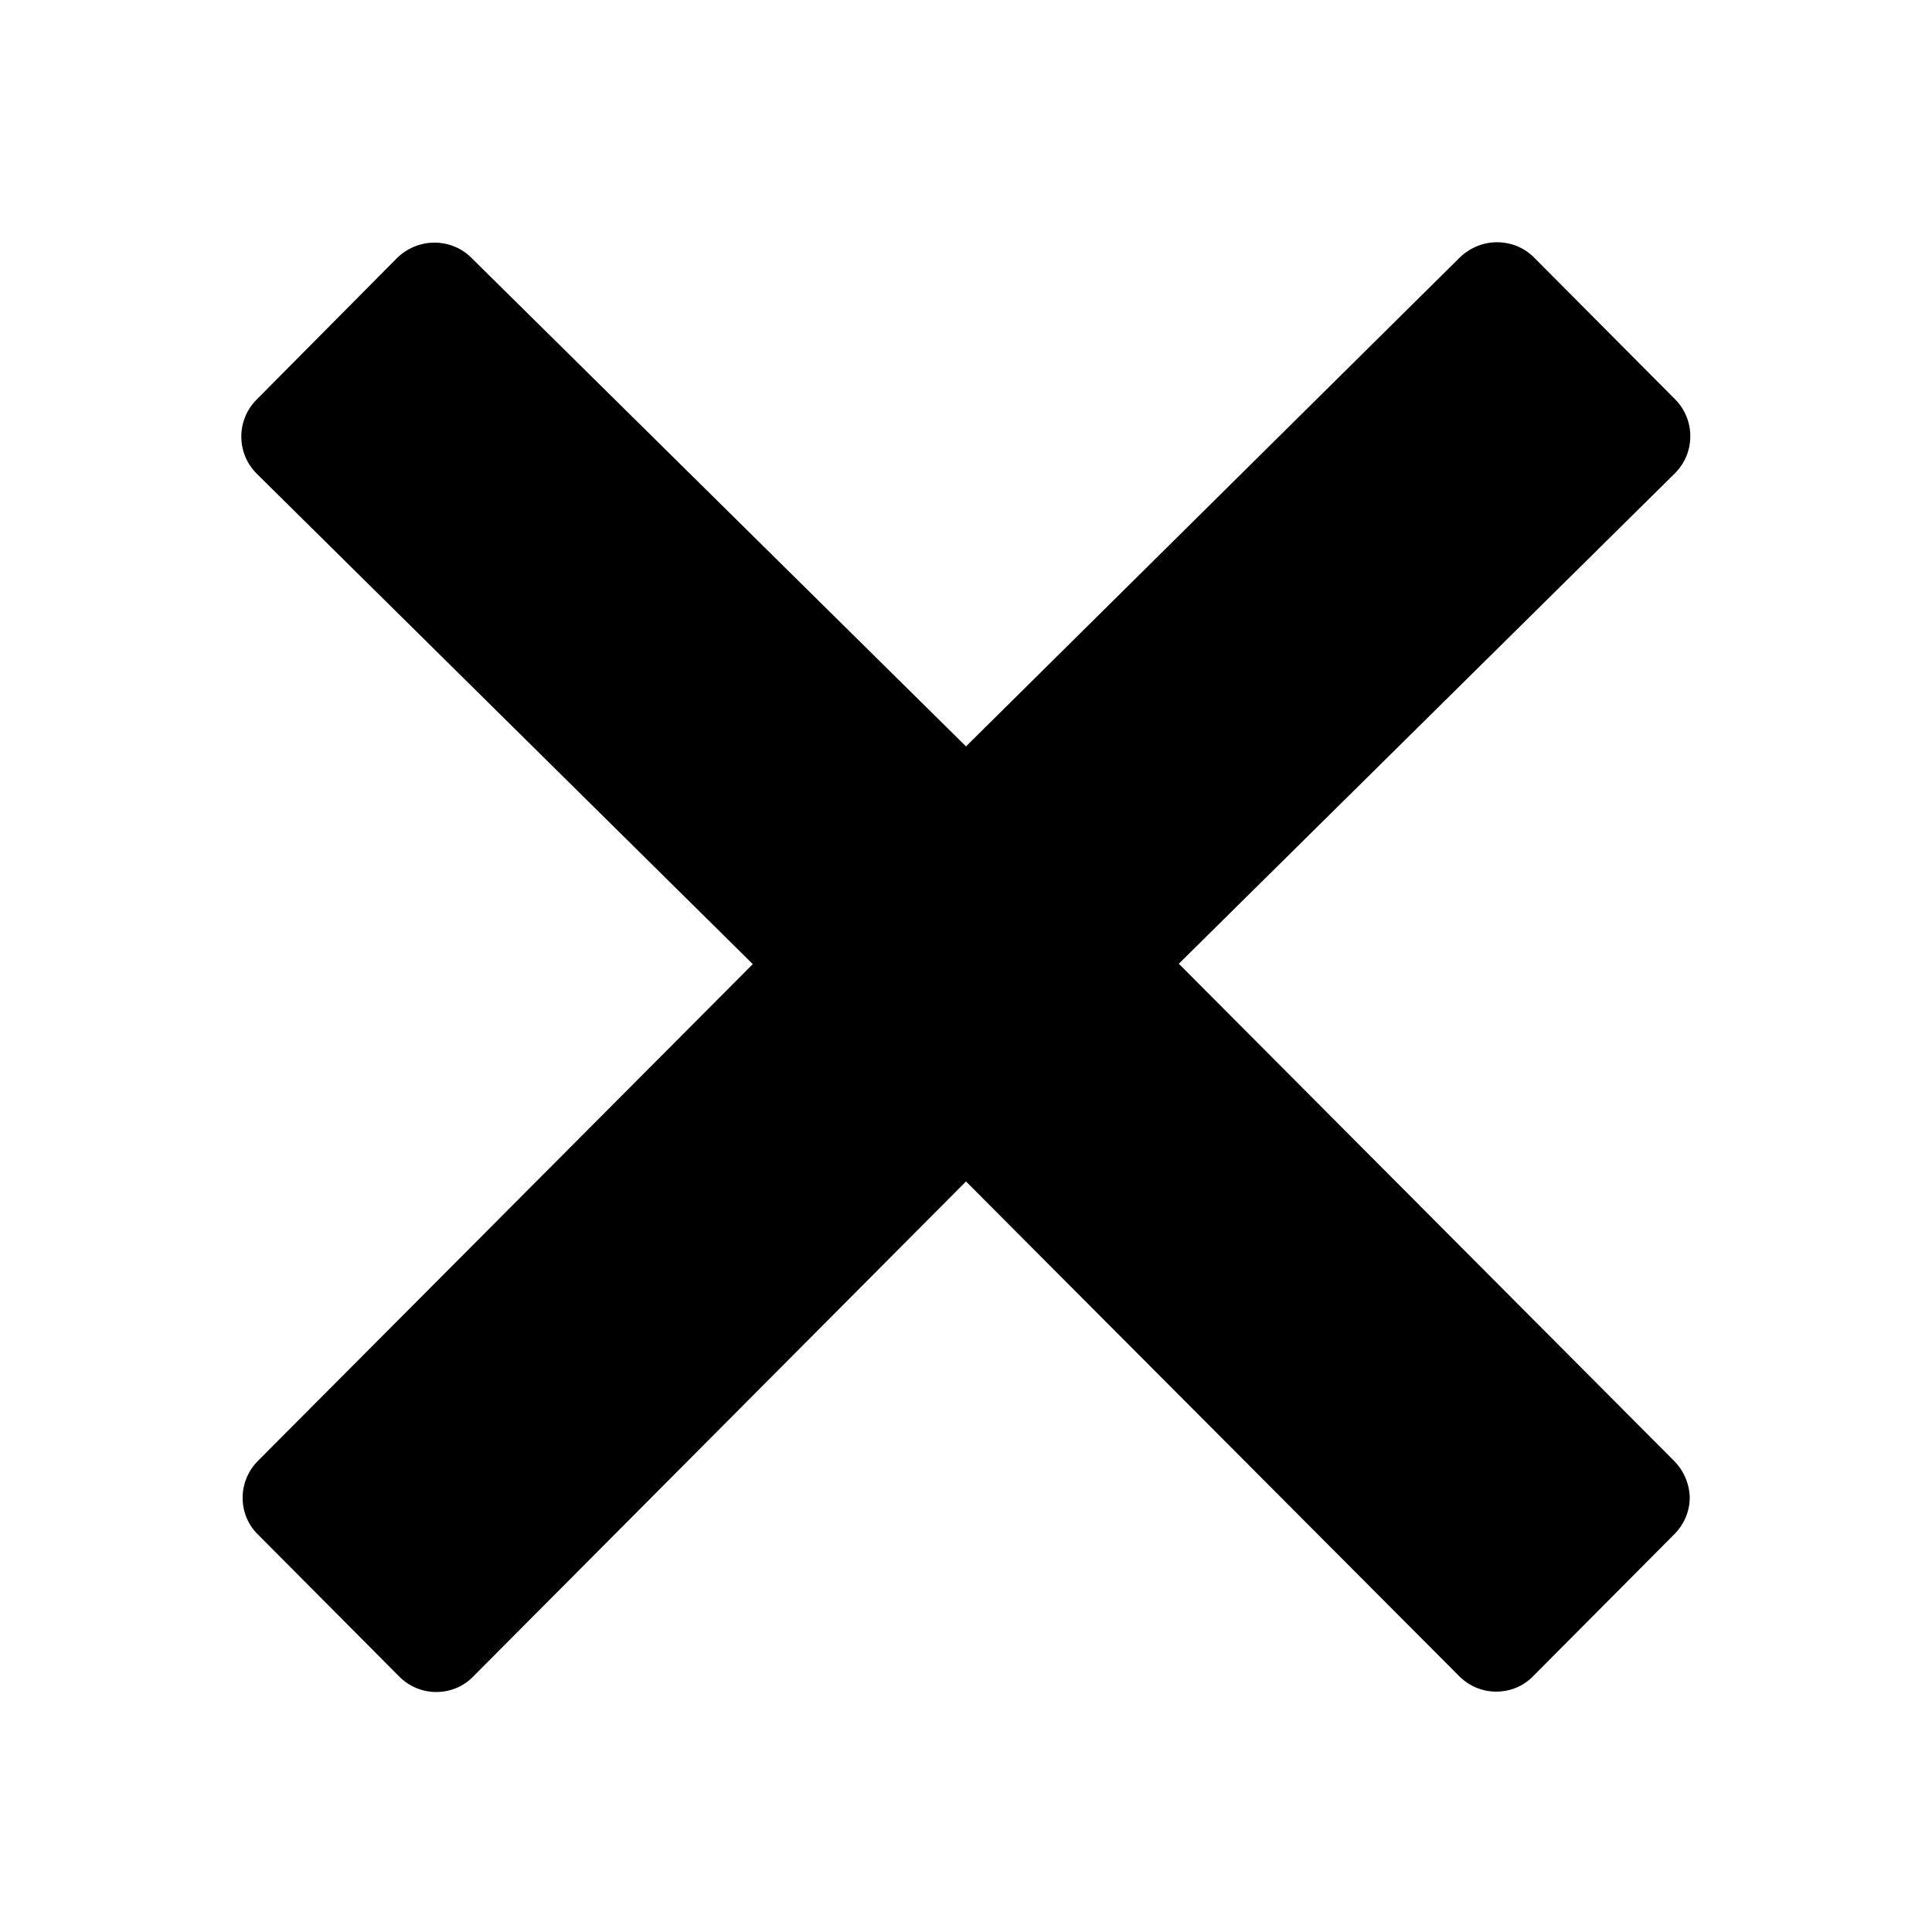
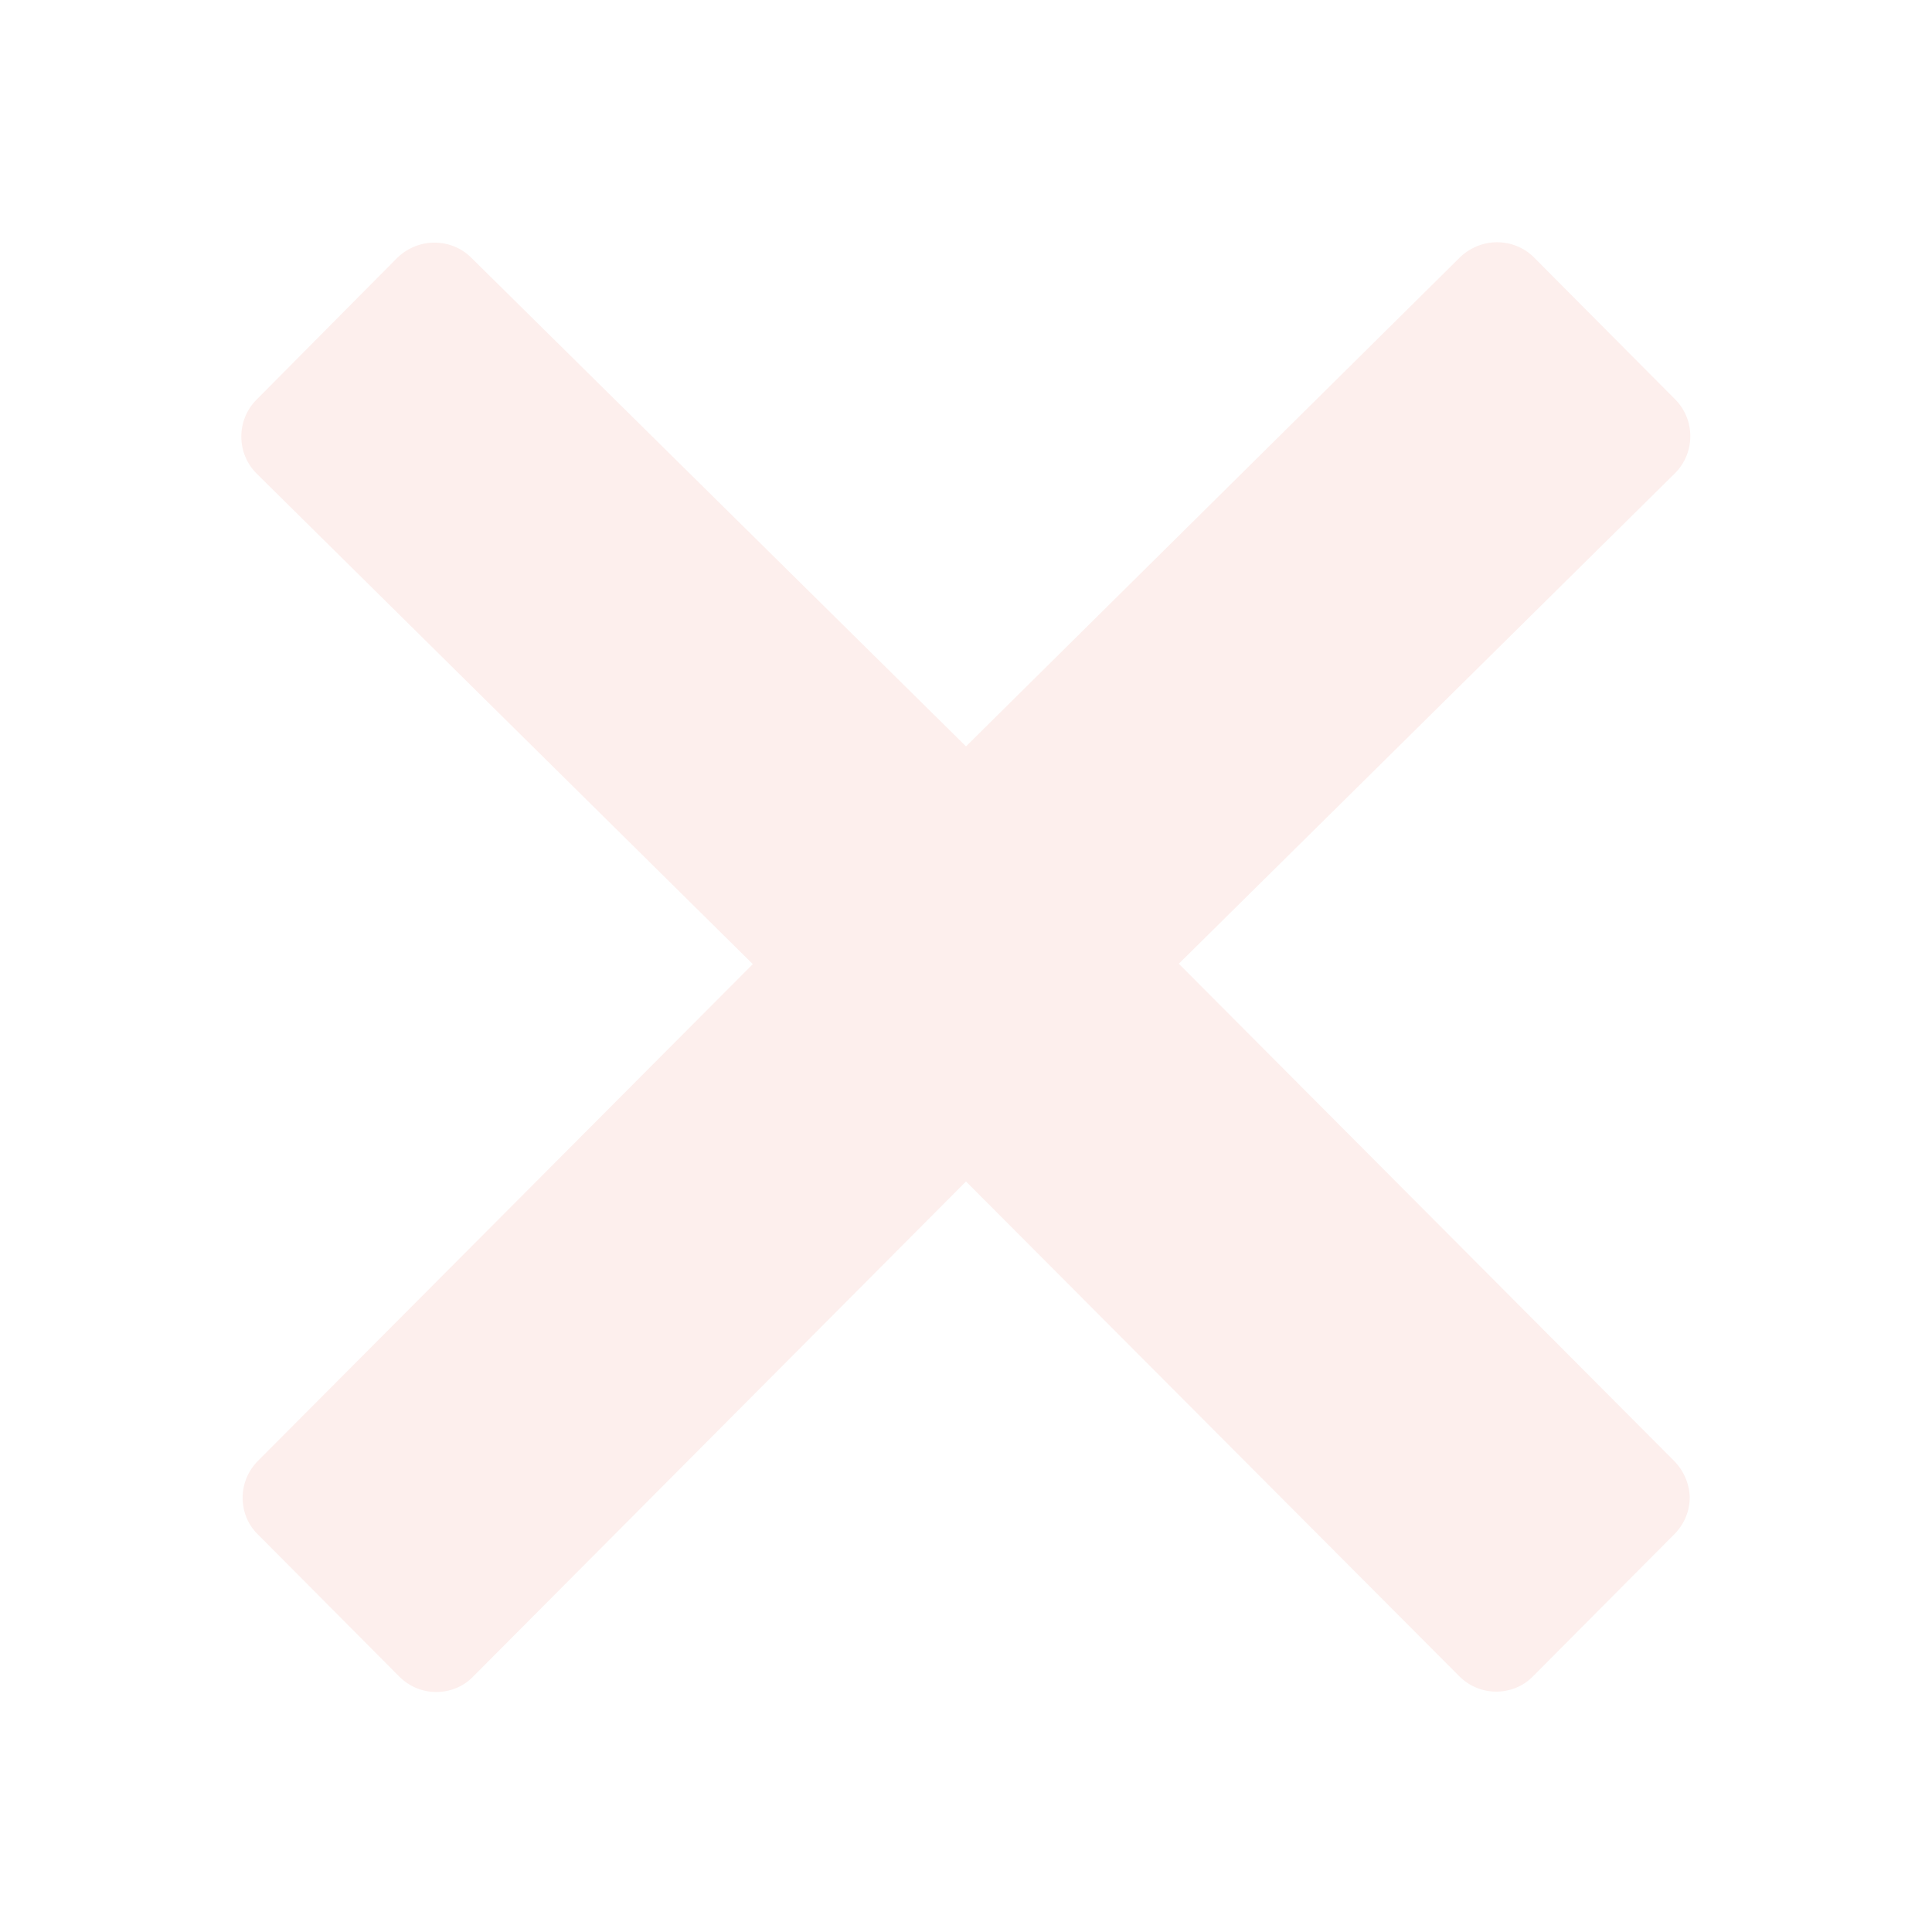
<svg xmlns="http://www.w3.org/2000/svg" height="512px" id="Layer_1" style="enable-background:new 0 0 512 512;" version="1.1" viewBox="0 0 512 512" width="512px" xml:space="preserve">
-   <path d="M443.6,387.1L312.4,255.4l131.5-130c5.4-5.4,5.4-14.2,0-19.6l-37.4-37.6c-2.6-2.6-6.1-4-9.8-4c-3.7,0-7.2,1.5-9.8,4  L256,197.8L124.9,68.3c-2.6-2.6-6.1-4-9.8-4c-3.7,0-7.2,1.5-9.8,4L68,105.9c-5.4,5.4-5.4,14.2,0,19.6l131.5,130L68.4,387.1  c-2.6,2.6-4.1,6.1-4.1,9.8c0,3.7,1.4,7.2,4.1,9.8l37.4,37.6c2.7,2.7,6.2,4.1,9.8,4.1c3.5,0,7.1-1.3,9.8-4.1L256,313.1l130.7,131.1  c2.7,2.7,6.2,4.1,9.8,4.1c3.5,0,7.1-1.3,9.8-4.1l37.4-37.6c2.6-2.6,4.1-6.1,4.1-9.8C447.7,393.2,446.2,389.7,443.6,387.1z" />
+   <path fill="#FDEFED" d="M443.6,387.1L312.4,255.4l131.5-130c5.4-5.4,5.4-14.2,0-19.6l-37.4-37.6c-2.6-2.6-6.1-4-9.8-4c-3.7,0-7.2,1.5-9.8,4  L256,197.8L124.9,68.3c-2.6-2.6-6.1-4-9.8-4c-3.7,0-7.2,1.5-9.8,4L68,105.9c-5.4,5.4-5.4,14.2,0,19.6l131.5,130L68.4,387.1  c-2.6,2.6-4.1,6.1-4.1,9.8c0,3.7,1.4,7.2,4.1,9.8l37.4,37.6c2.7,2.7,6.2,4.1,9.8,4.1c3.5,0,7.1-1.3,9.8-4.1L256,313.1l130.7,131.1  c2.7,2.7,6.2,4.1,9.8,4.1c3.5,0,7.1-1.3,9.8-4.1l37.4-37.6c2.6-2.6,4.1-6.1,4.1-9.8C447.7,393.2,446.2,389.7,443.6,387.1z" />
</svg>
